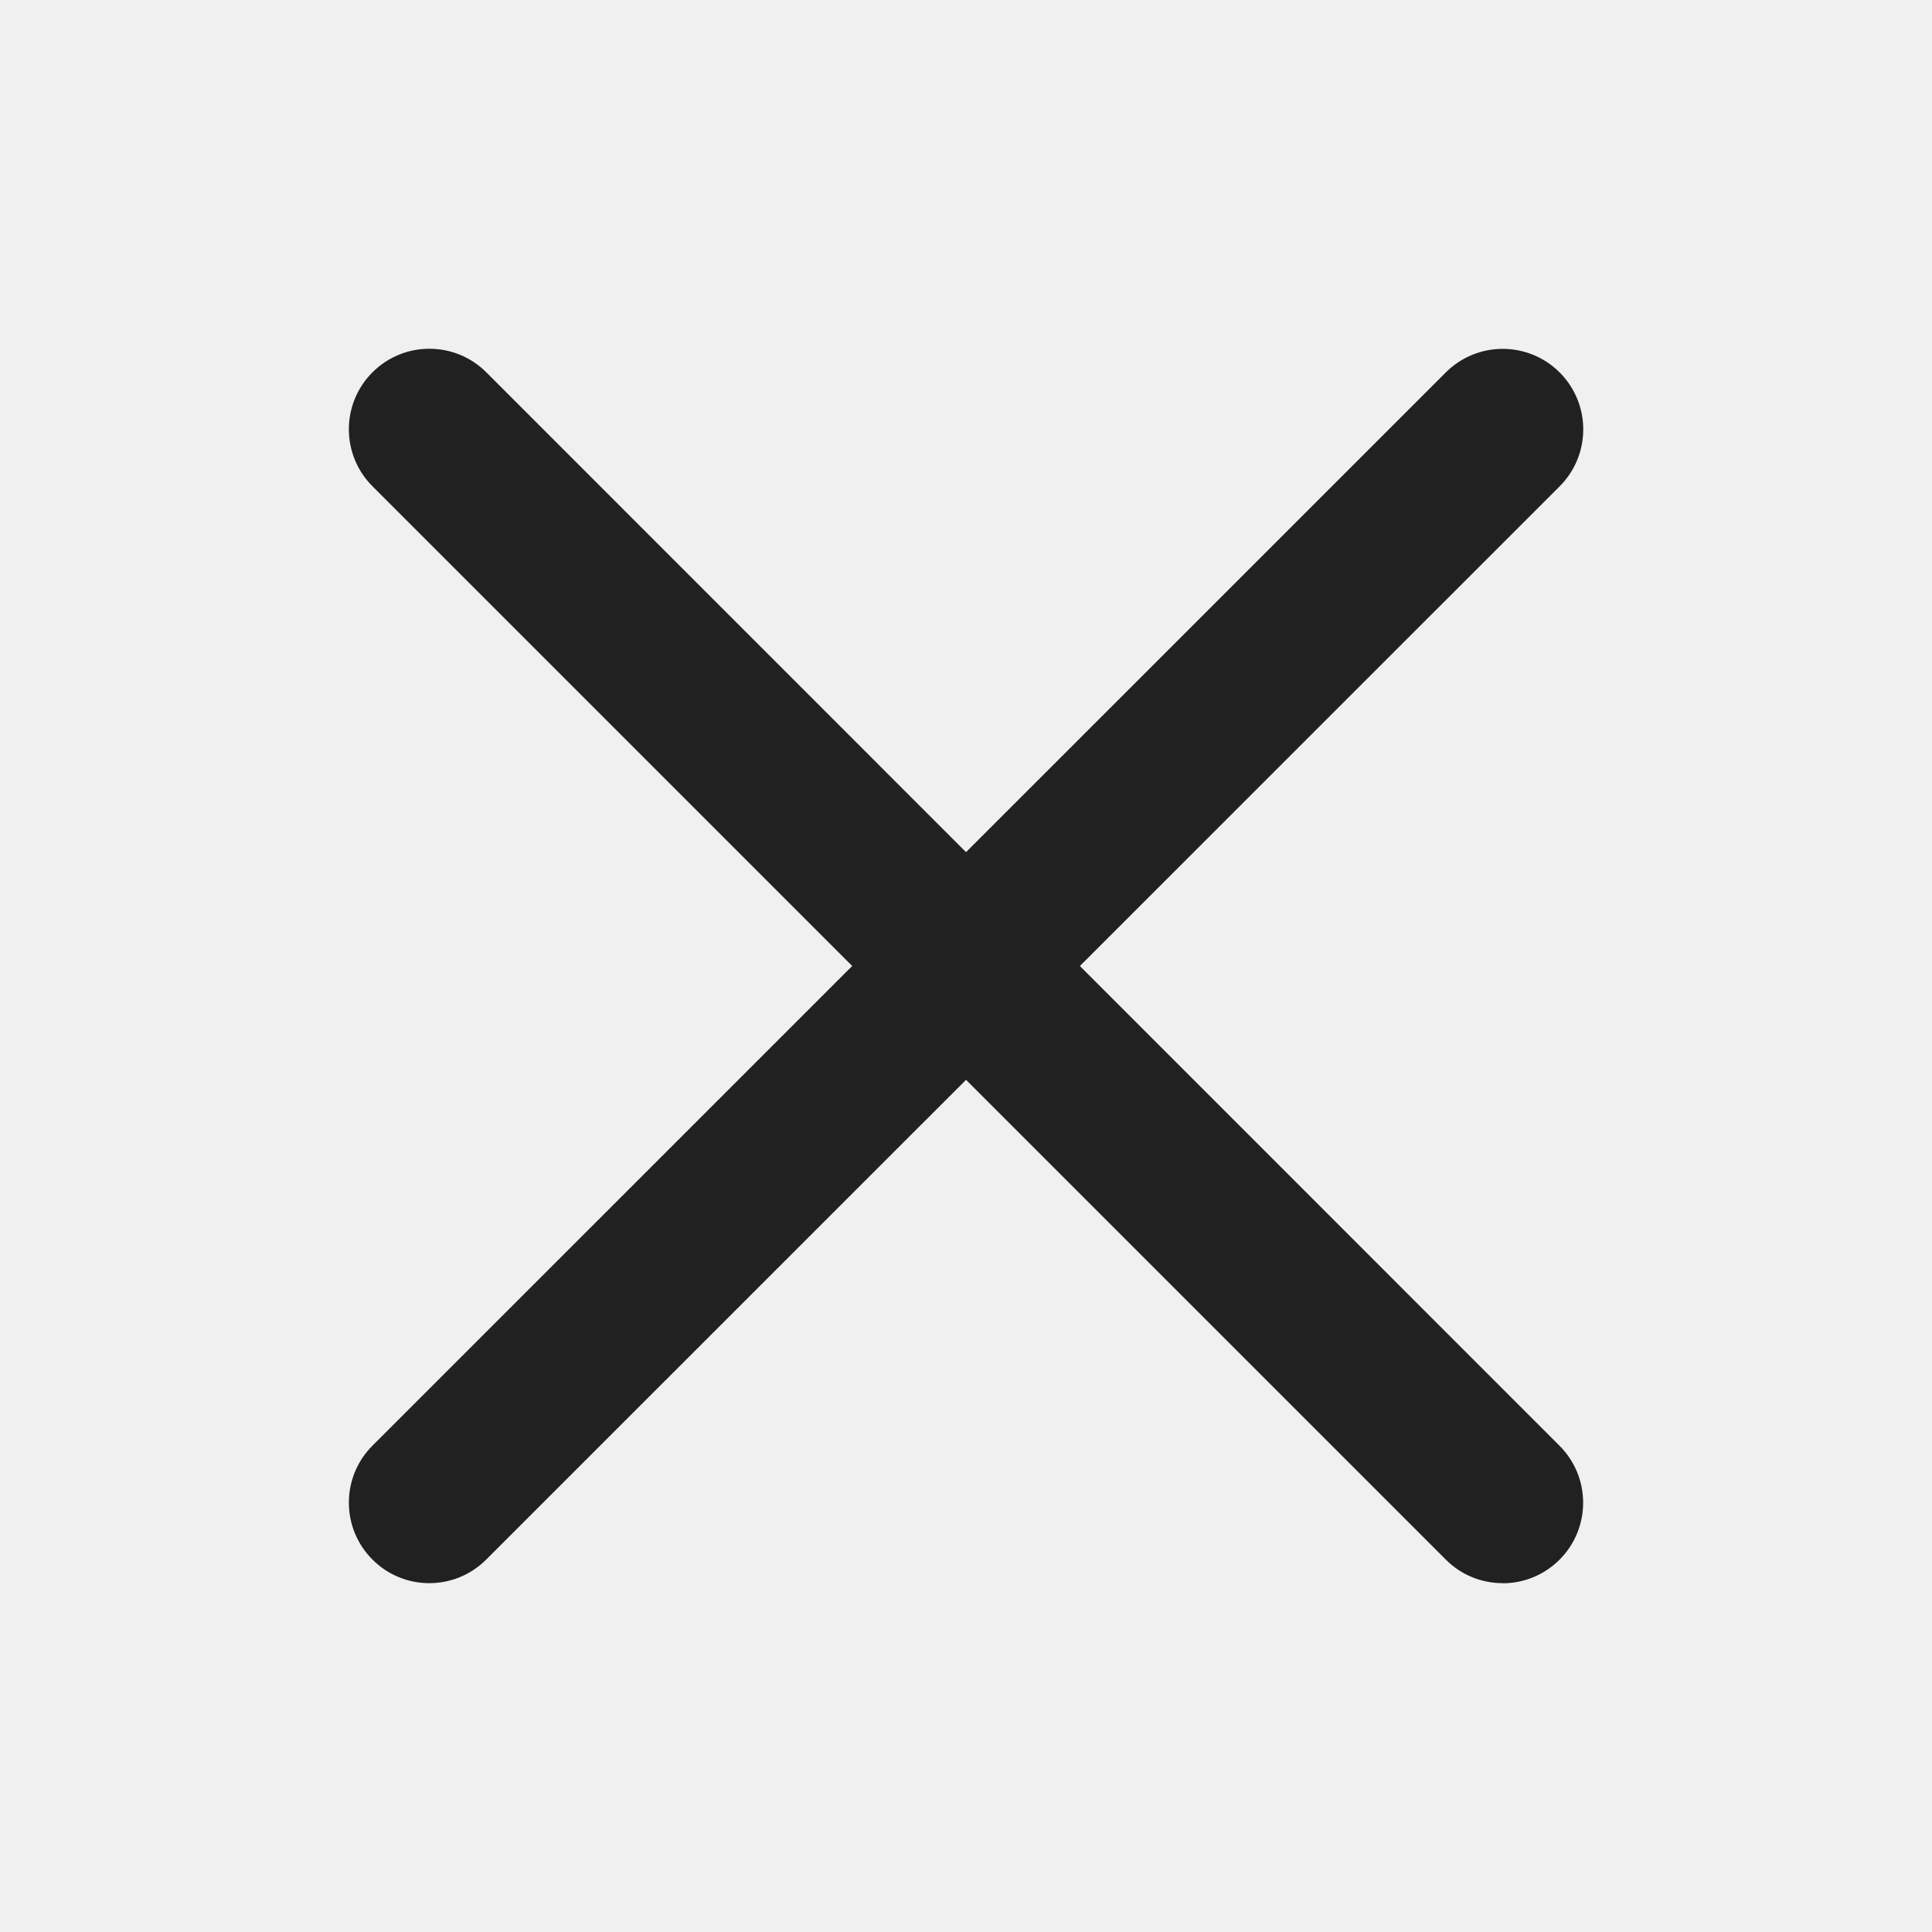
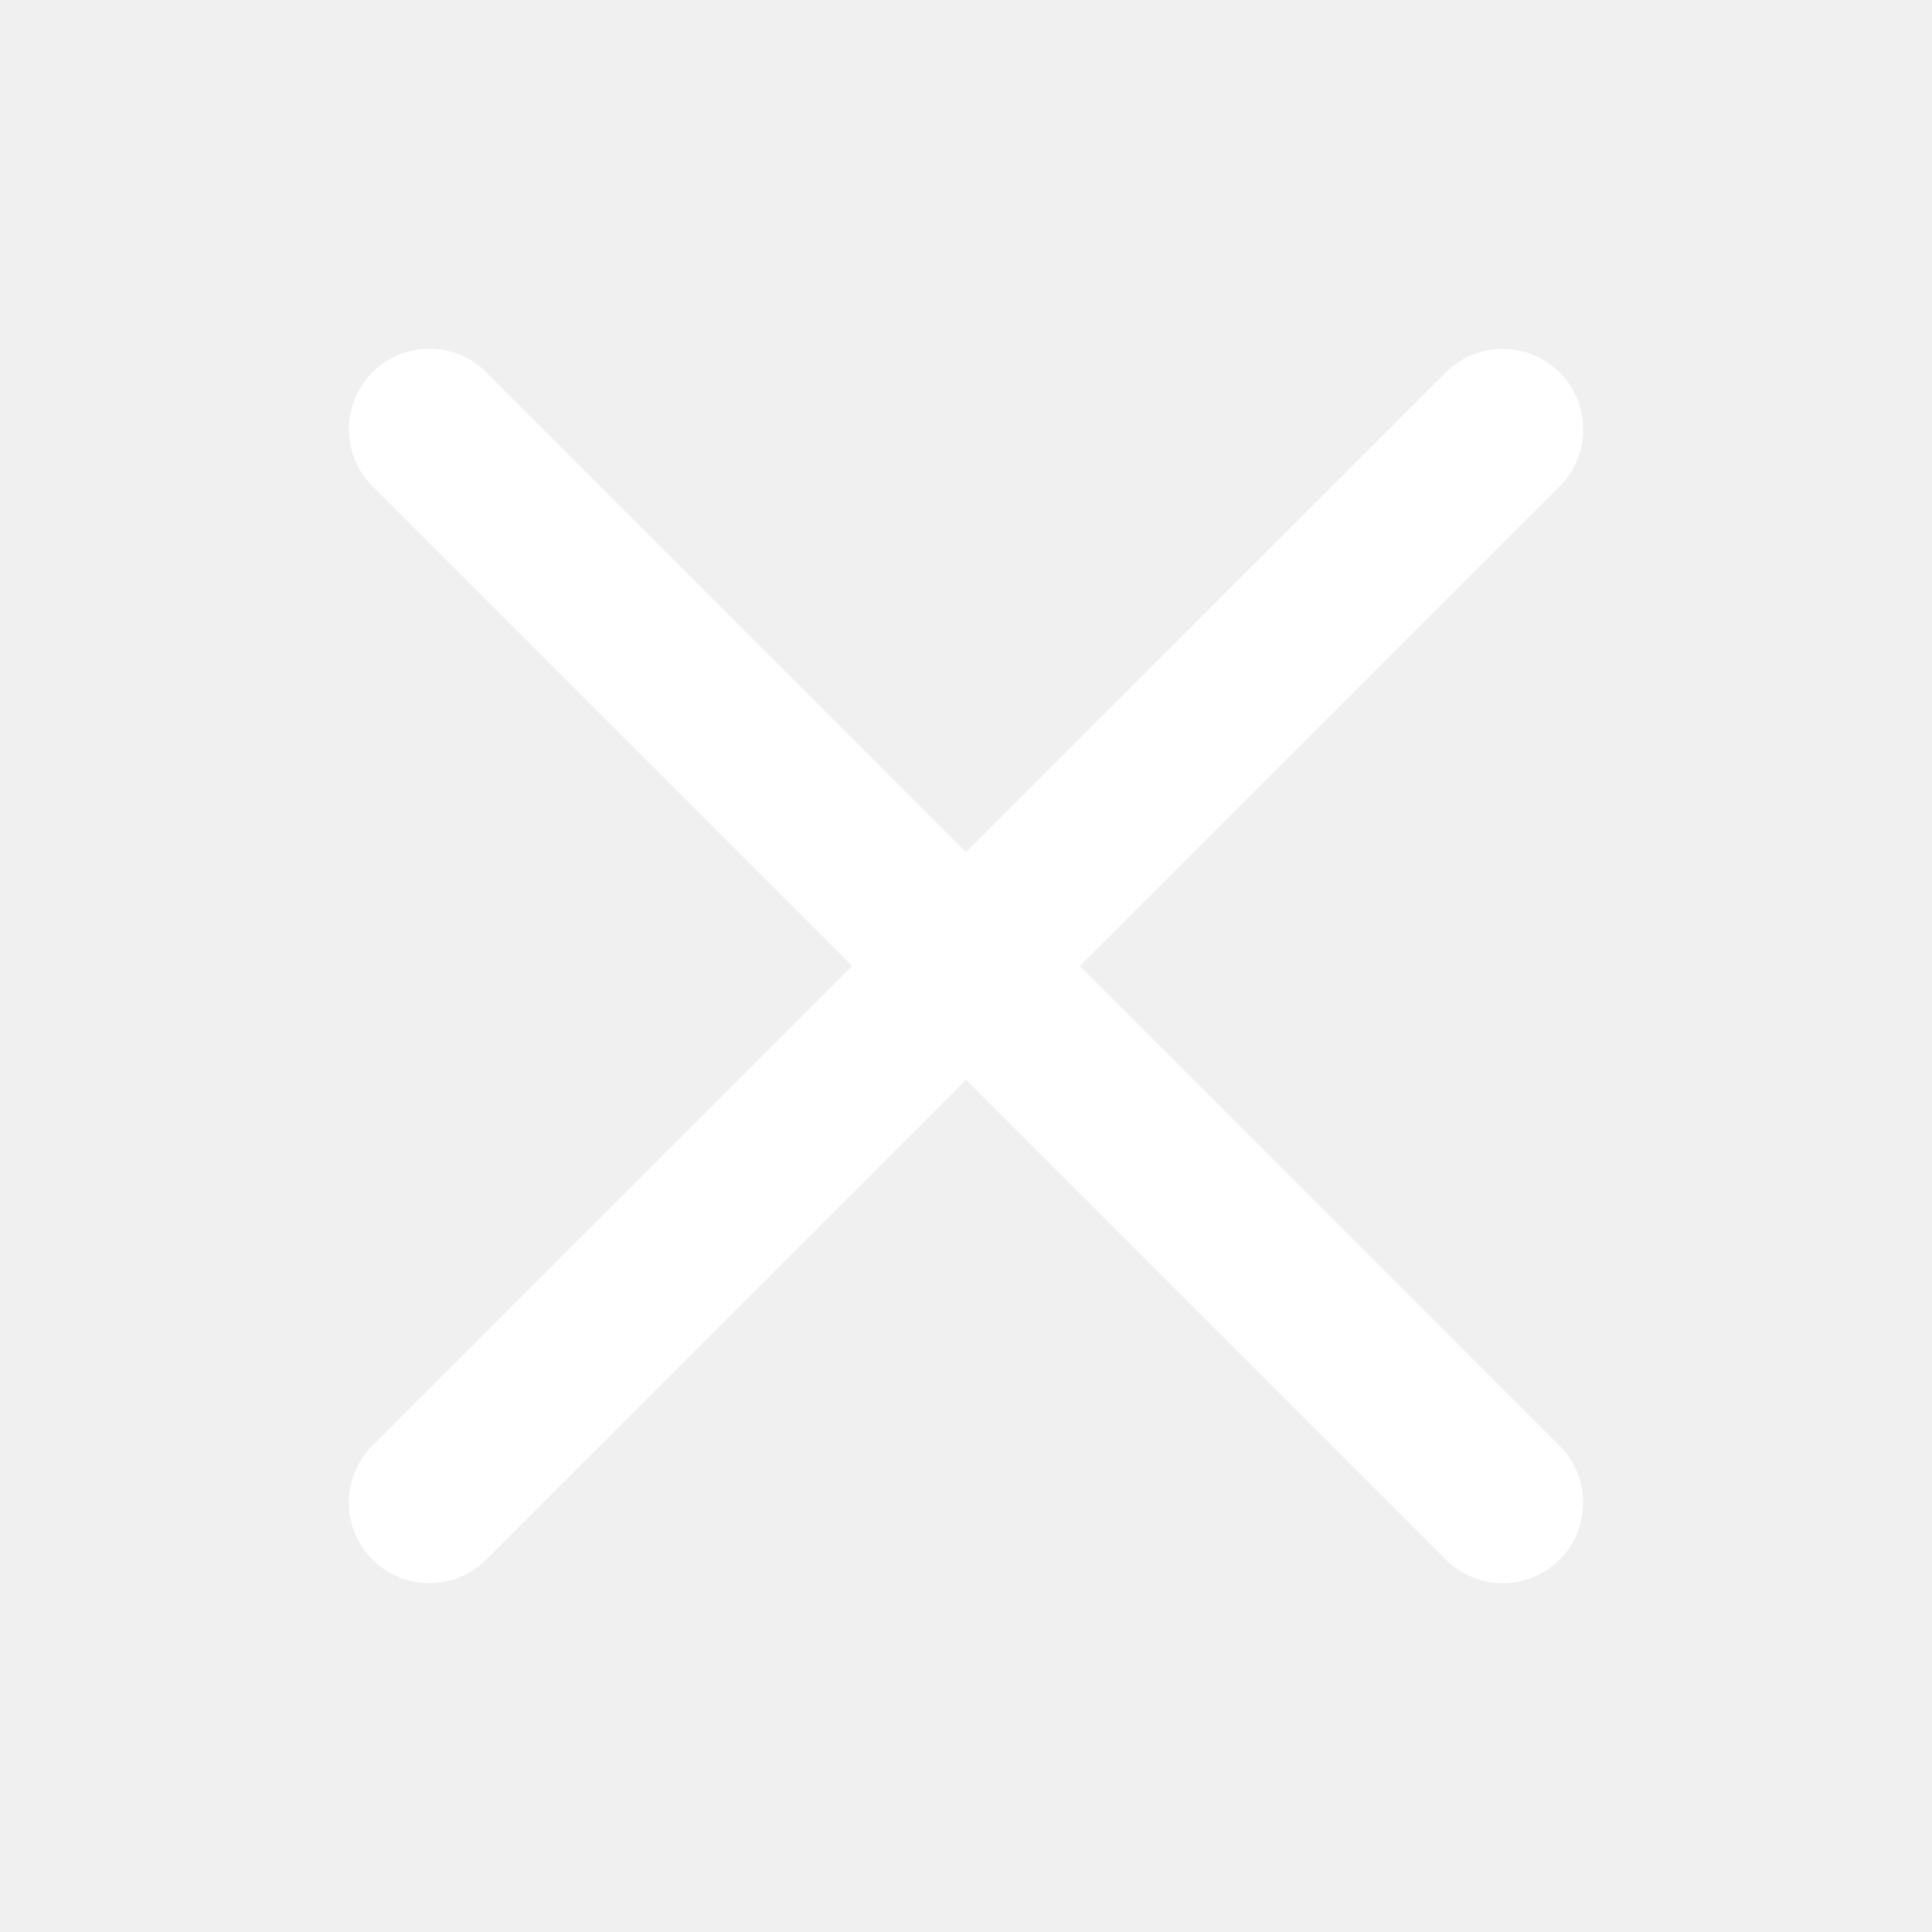
<svg xmlns="http://www.w3.org/2000/svg" height="18" width="18" viewBox="0 0 18 18">
-   <g fill="#212121" class="nc-icon-wrapper">
+   <g fill="#ffffff" class="nc-icon-wrapper">
    <path d="M4,14.75c-.192,0-.384-.073-.53-.22-.293-.293-.293-.768,0-1.061L13.47,3.47c.293-.293,.768-.293,1.061,0s.293,.768,0,1.061L4.53,14.53c-.146,.146-.338,.22-.53,.22Z" data-color="color-2" />
-     <path d="M14,14.75c-.192,0-.384-.073-.53-.22L3.47,4.53c-.293-.293-.293-.768,0-1.061s.768-.293,1.061,0L14.53,13.47c.293,.293,.293,.768,0,1.061-.146,.146-.338,.22-.53,.22Z" fill="#212121" />
+     <path d="M14,14.75c-.192,0-.384-.073-.53-.22L3.47,4.53c-.293-.293-.293-.768,0-1.061s.768-.293,1.061,0L14.53,13.47c.293,.293,.293,.768,0,1.061-.146,.146-.338,.22-.53,.22Z" />
  </g>
</svg>
